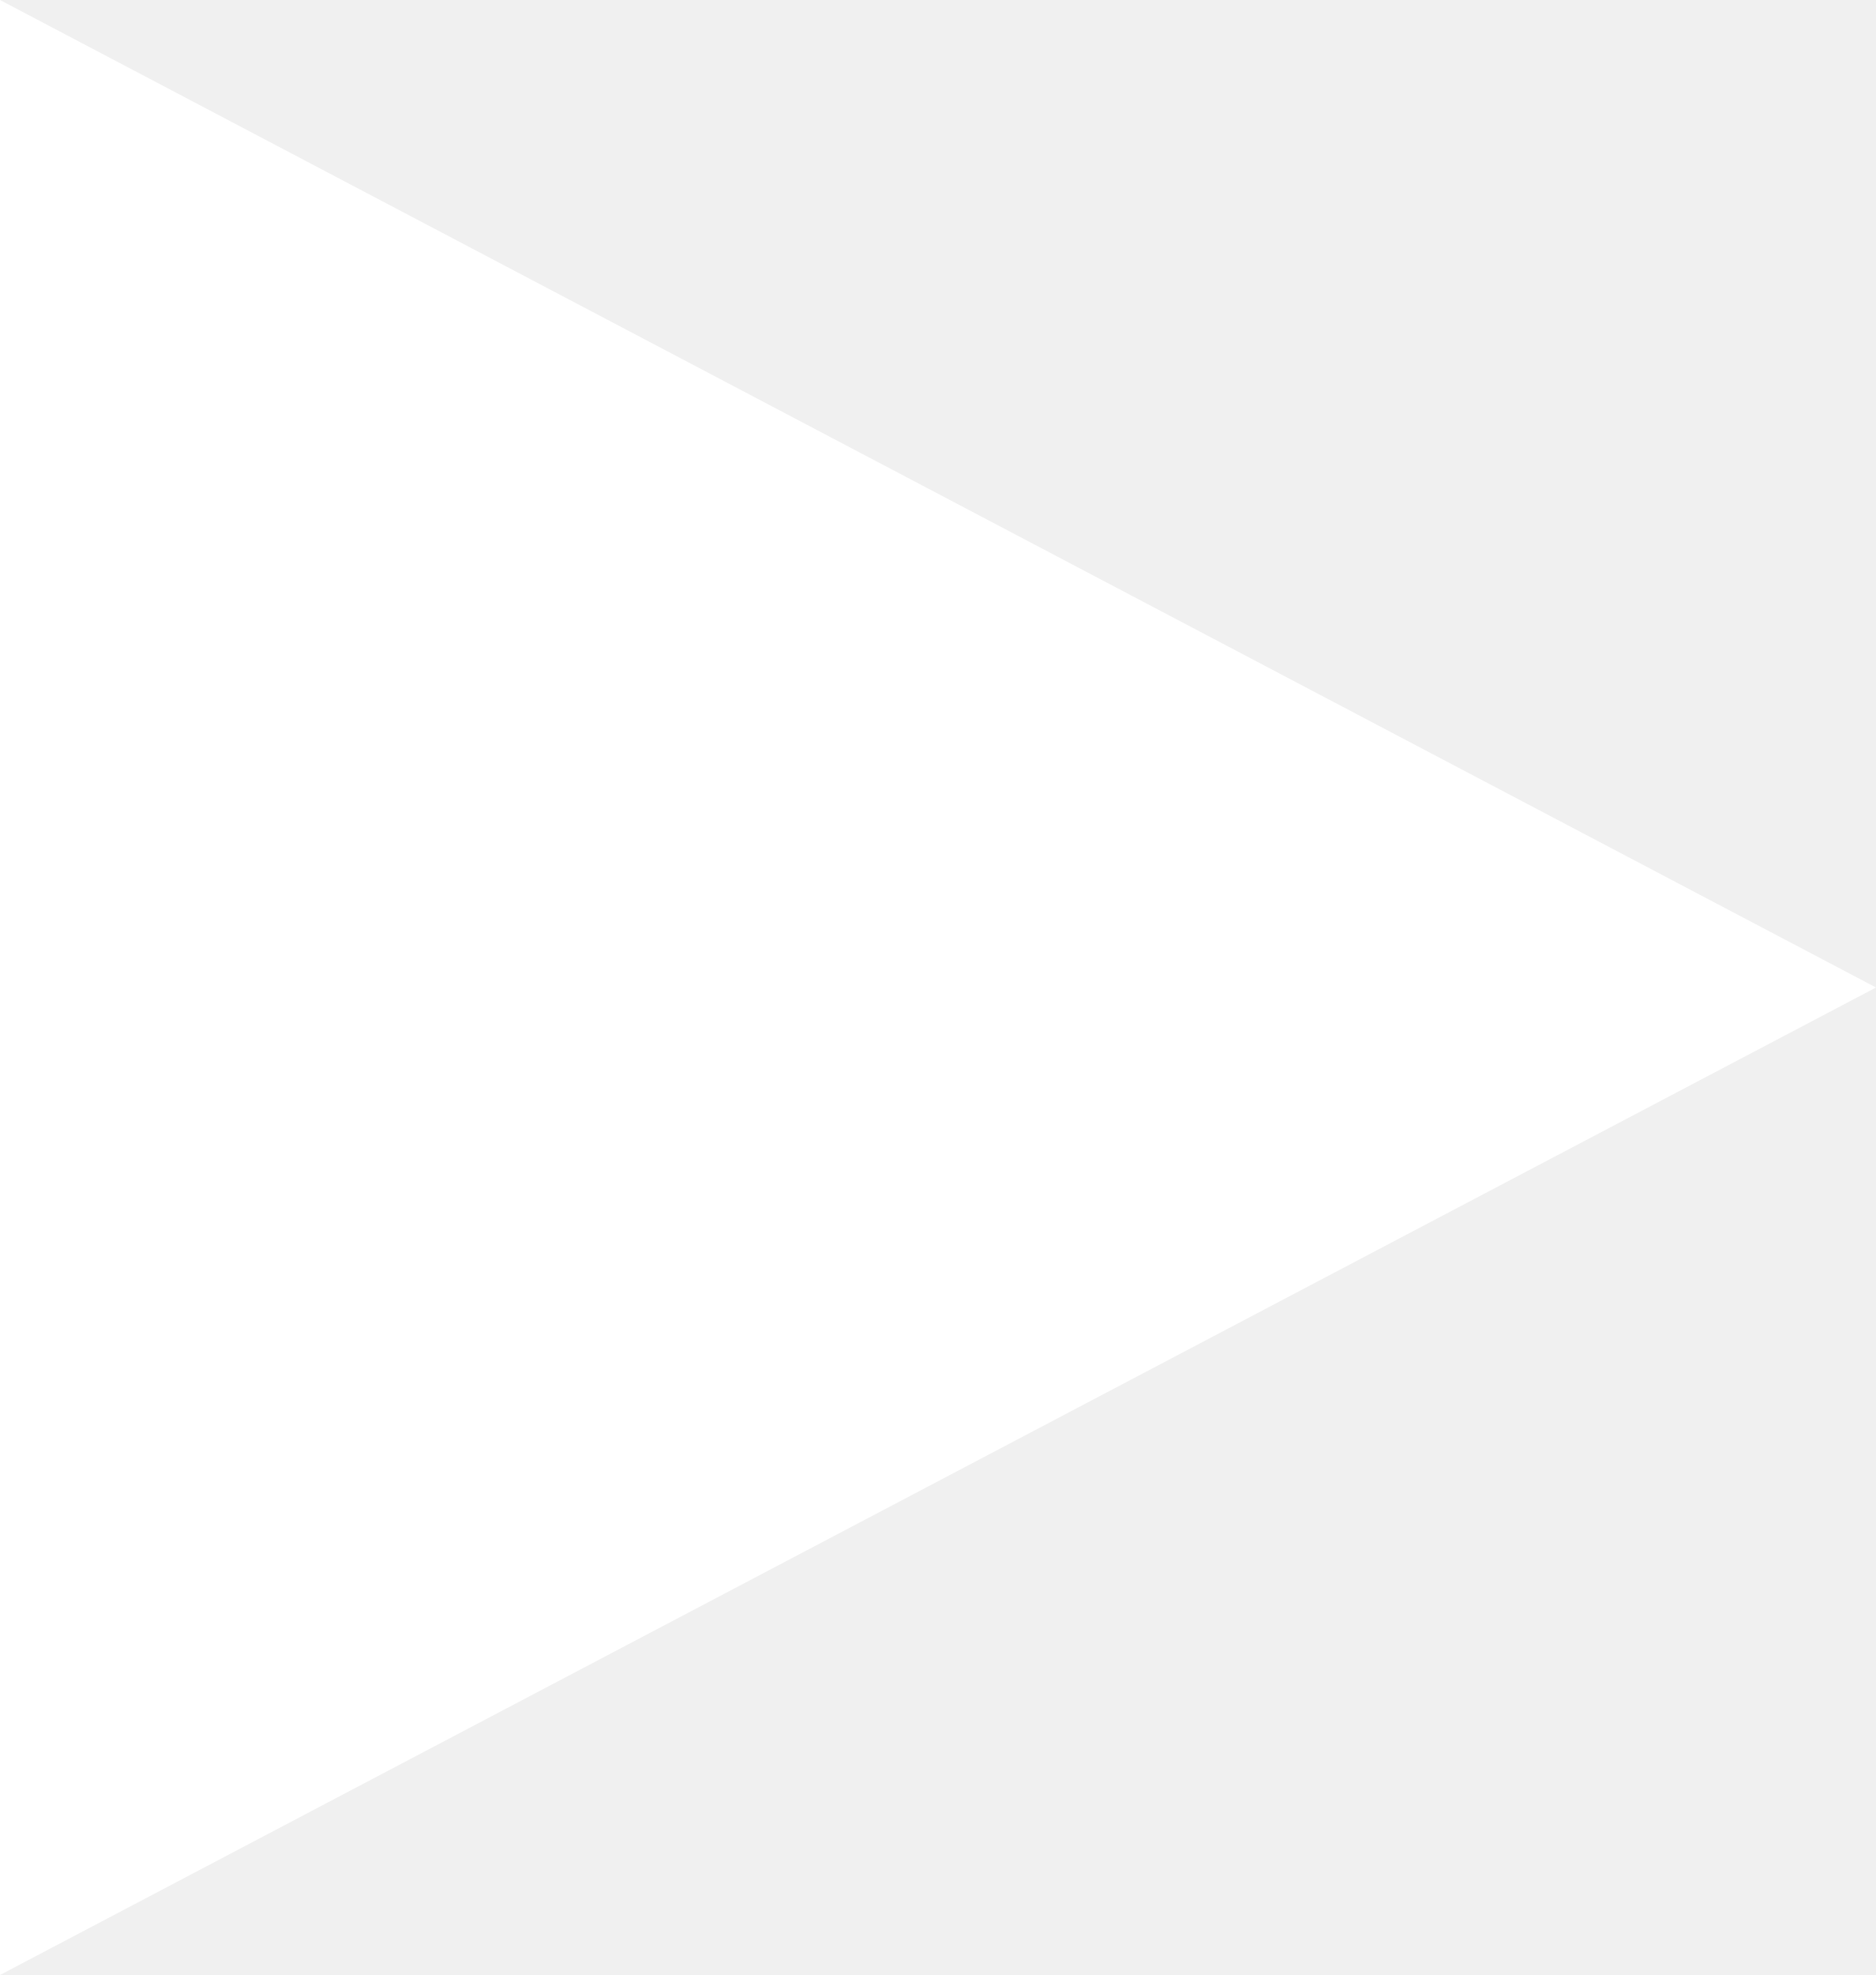
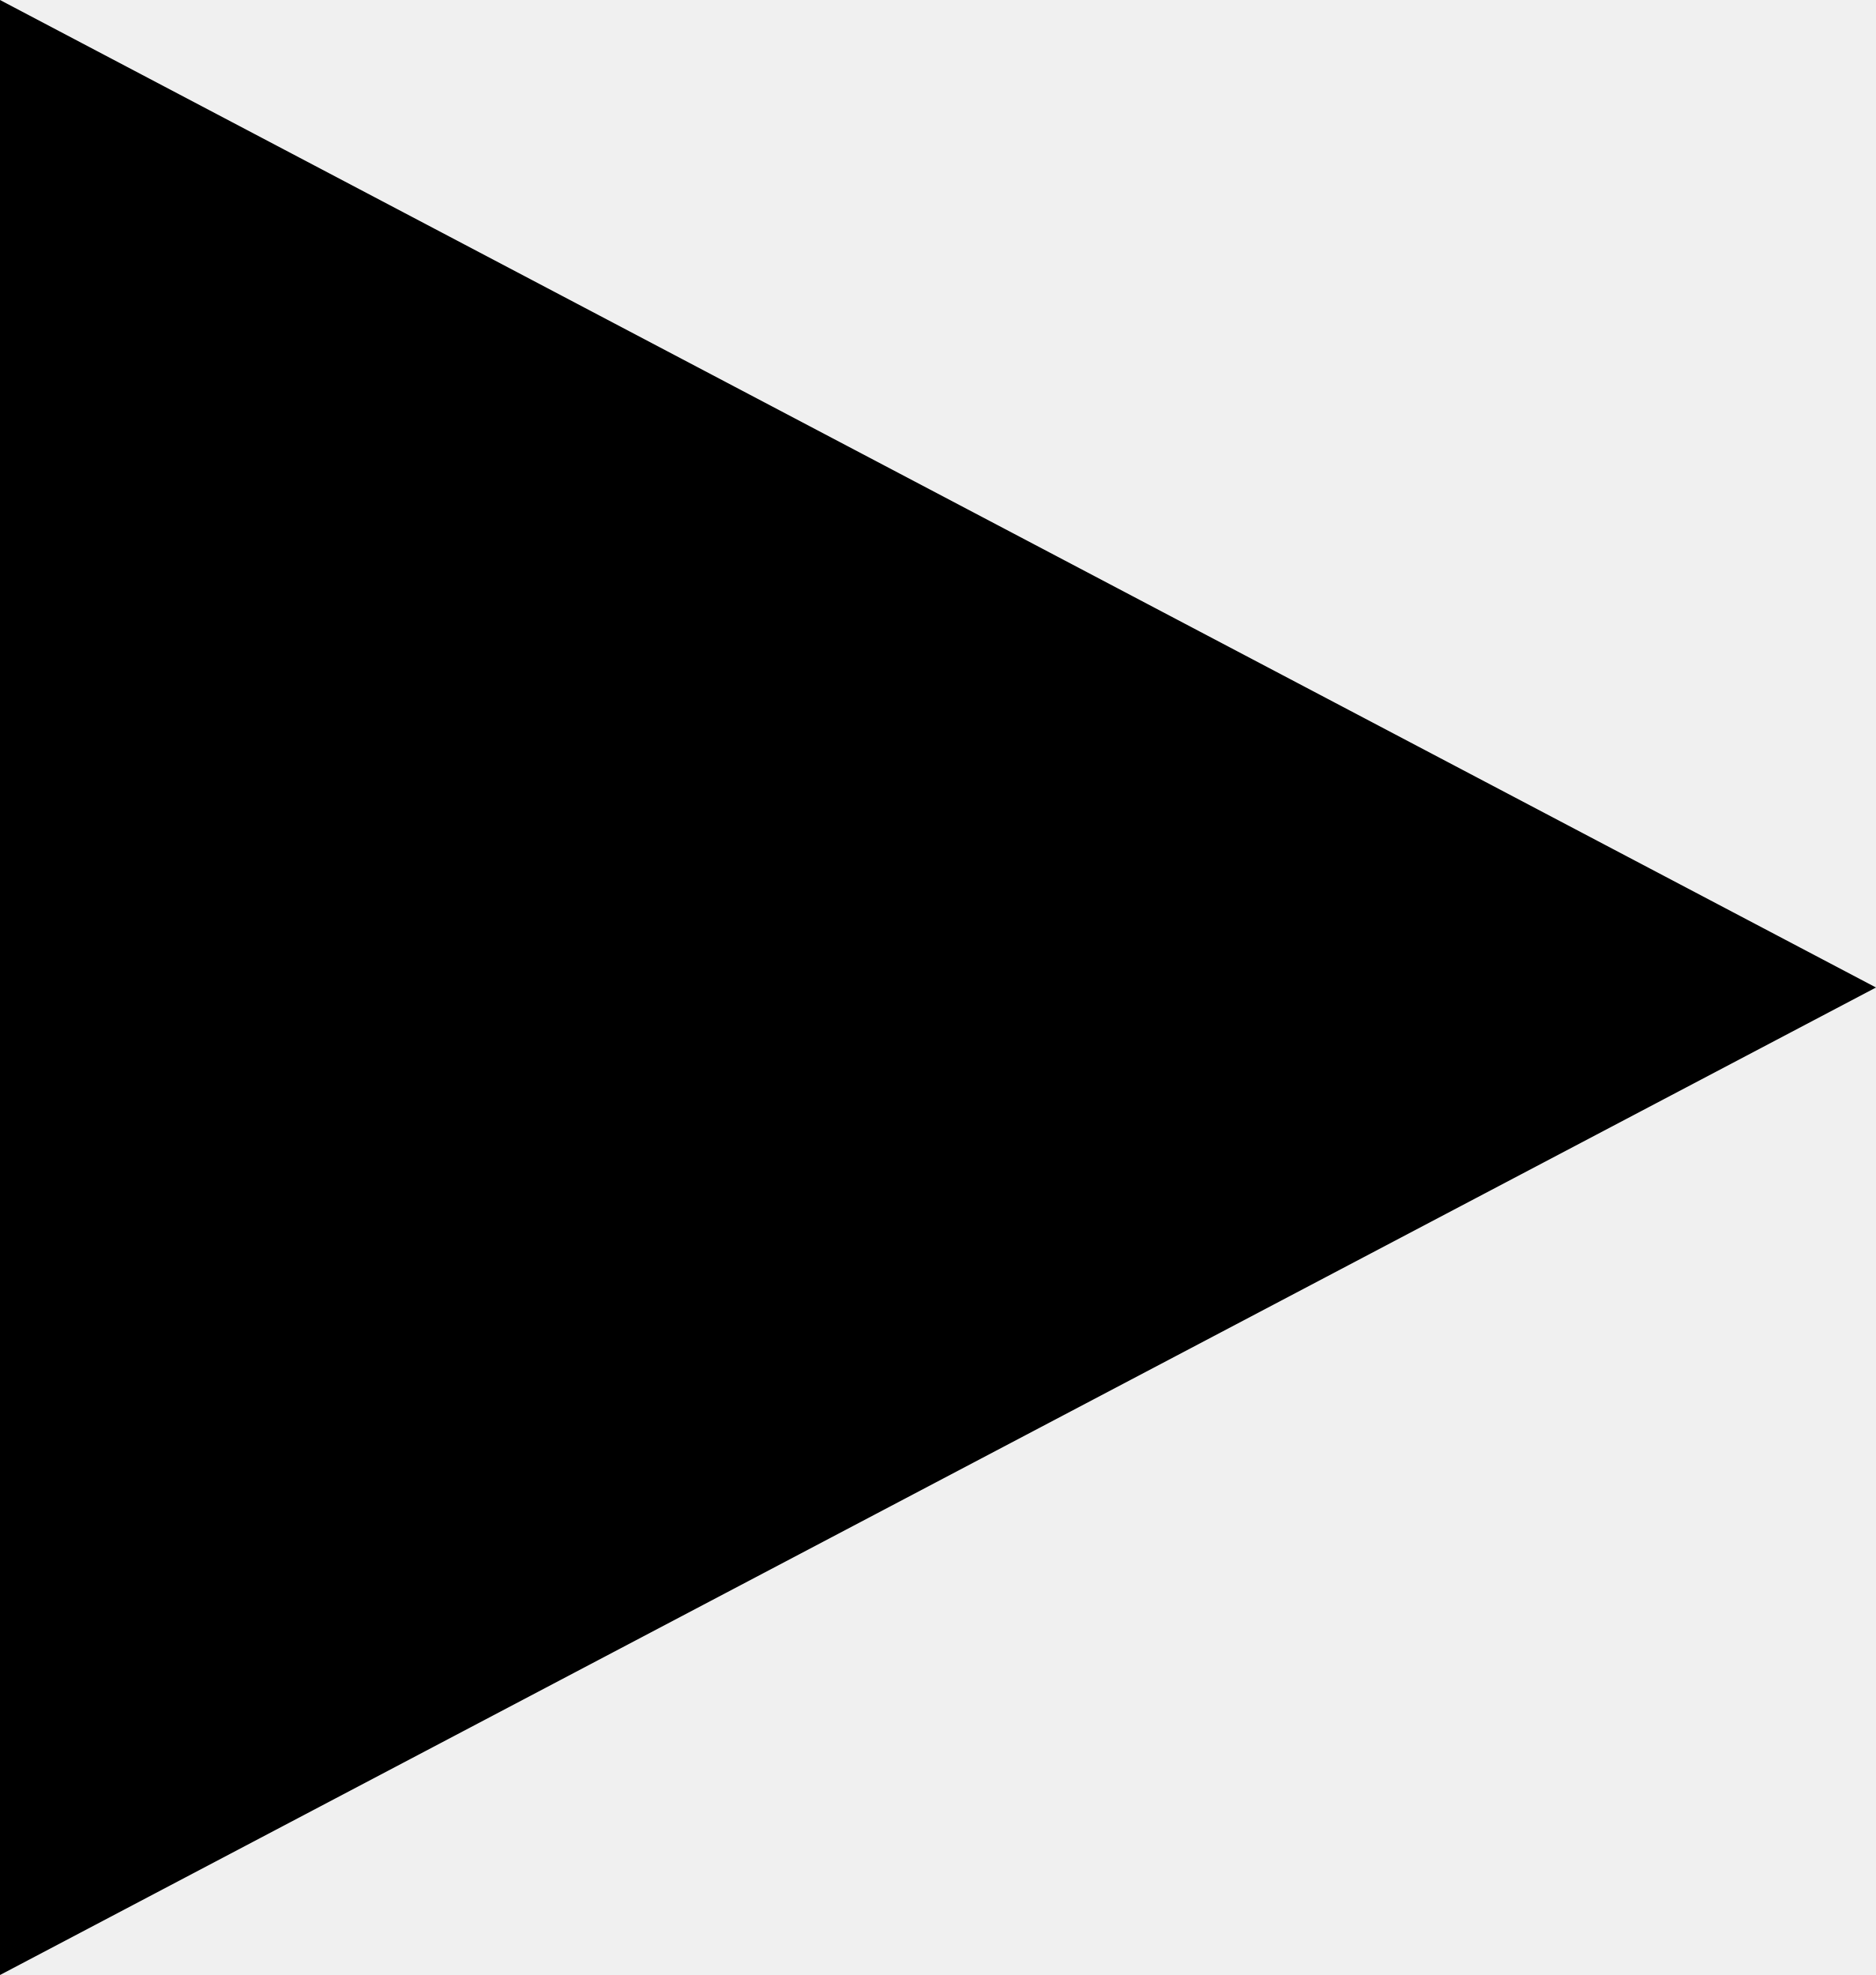
<svg xmlns="http://www.w3.org/2000/svg" id="play" viewBox="0 0 19 20">
-   <path id="Path_1338" data-name="Path 1338" d="M94.373,778.631l-19,10v-20l19,10Z" transform="translate(-75.373 -768.631)" fill="#fff" />
+   <path id="Path_1338" data-name="Path 1338" d="M94.373,778.631l-19,10v-20l19,10Z" transform="translate(-75.373 -768.631)" />
</svg>
